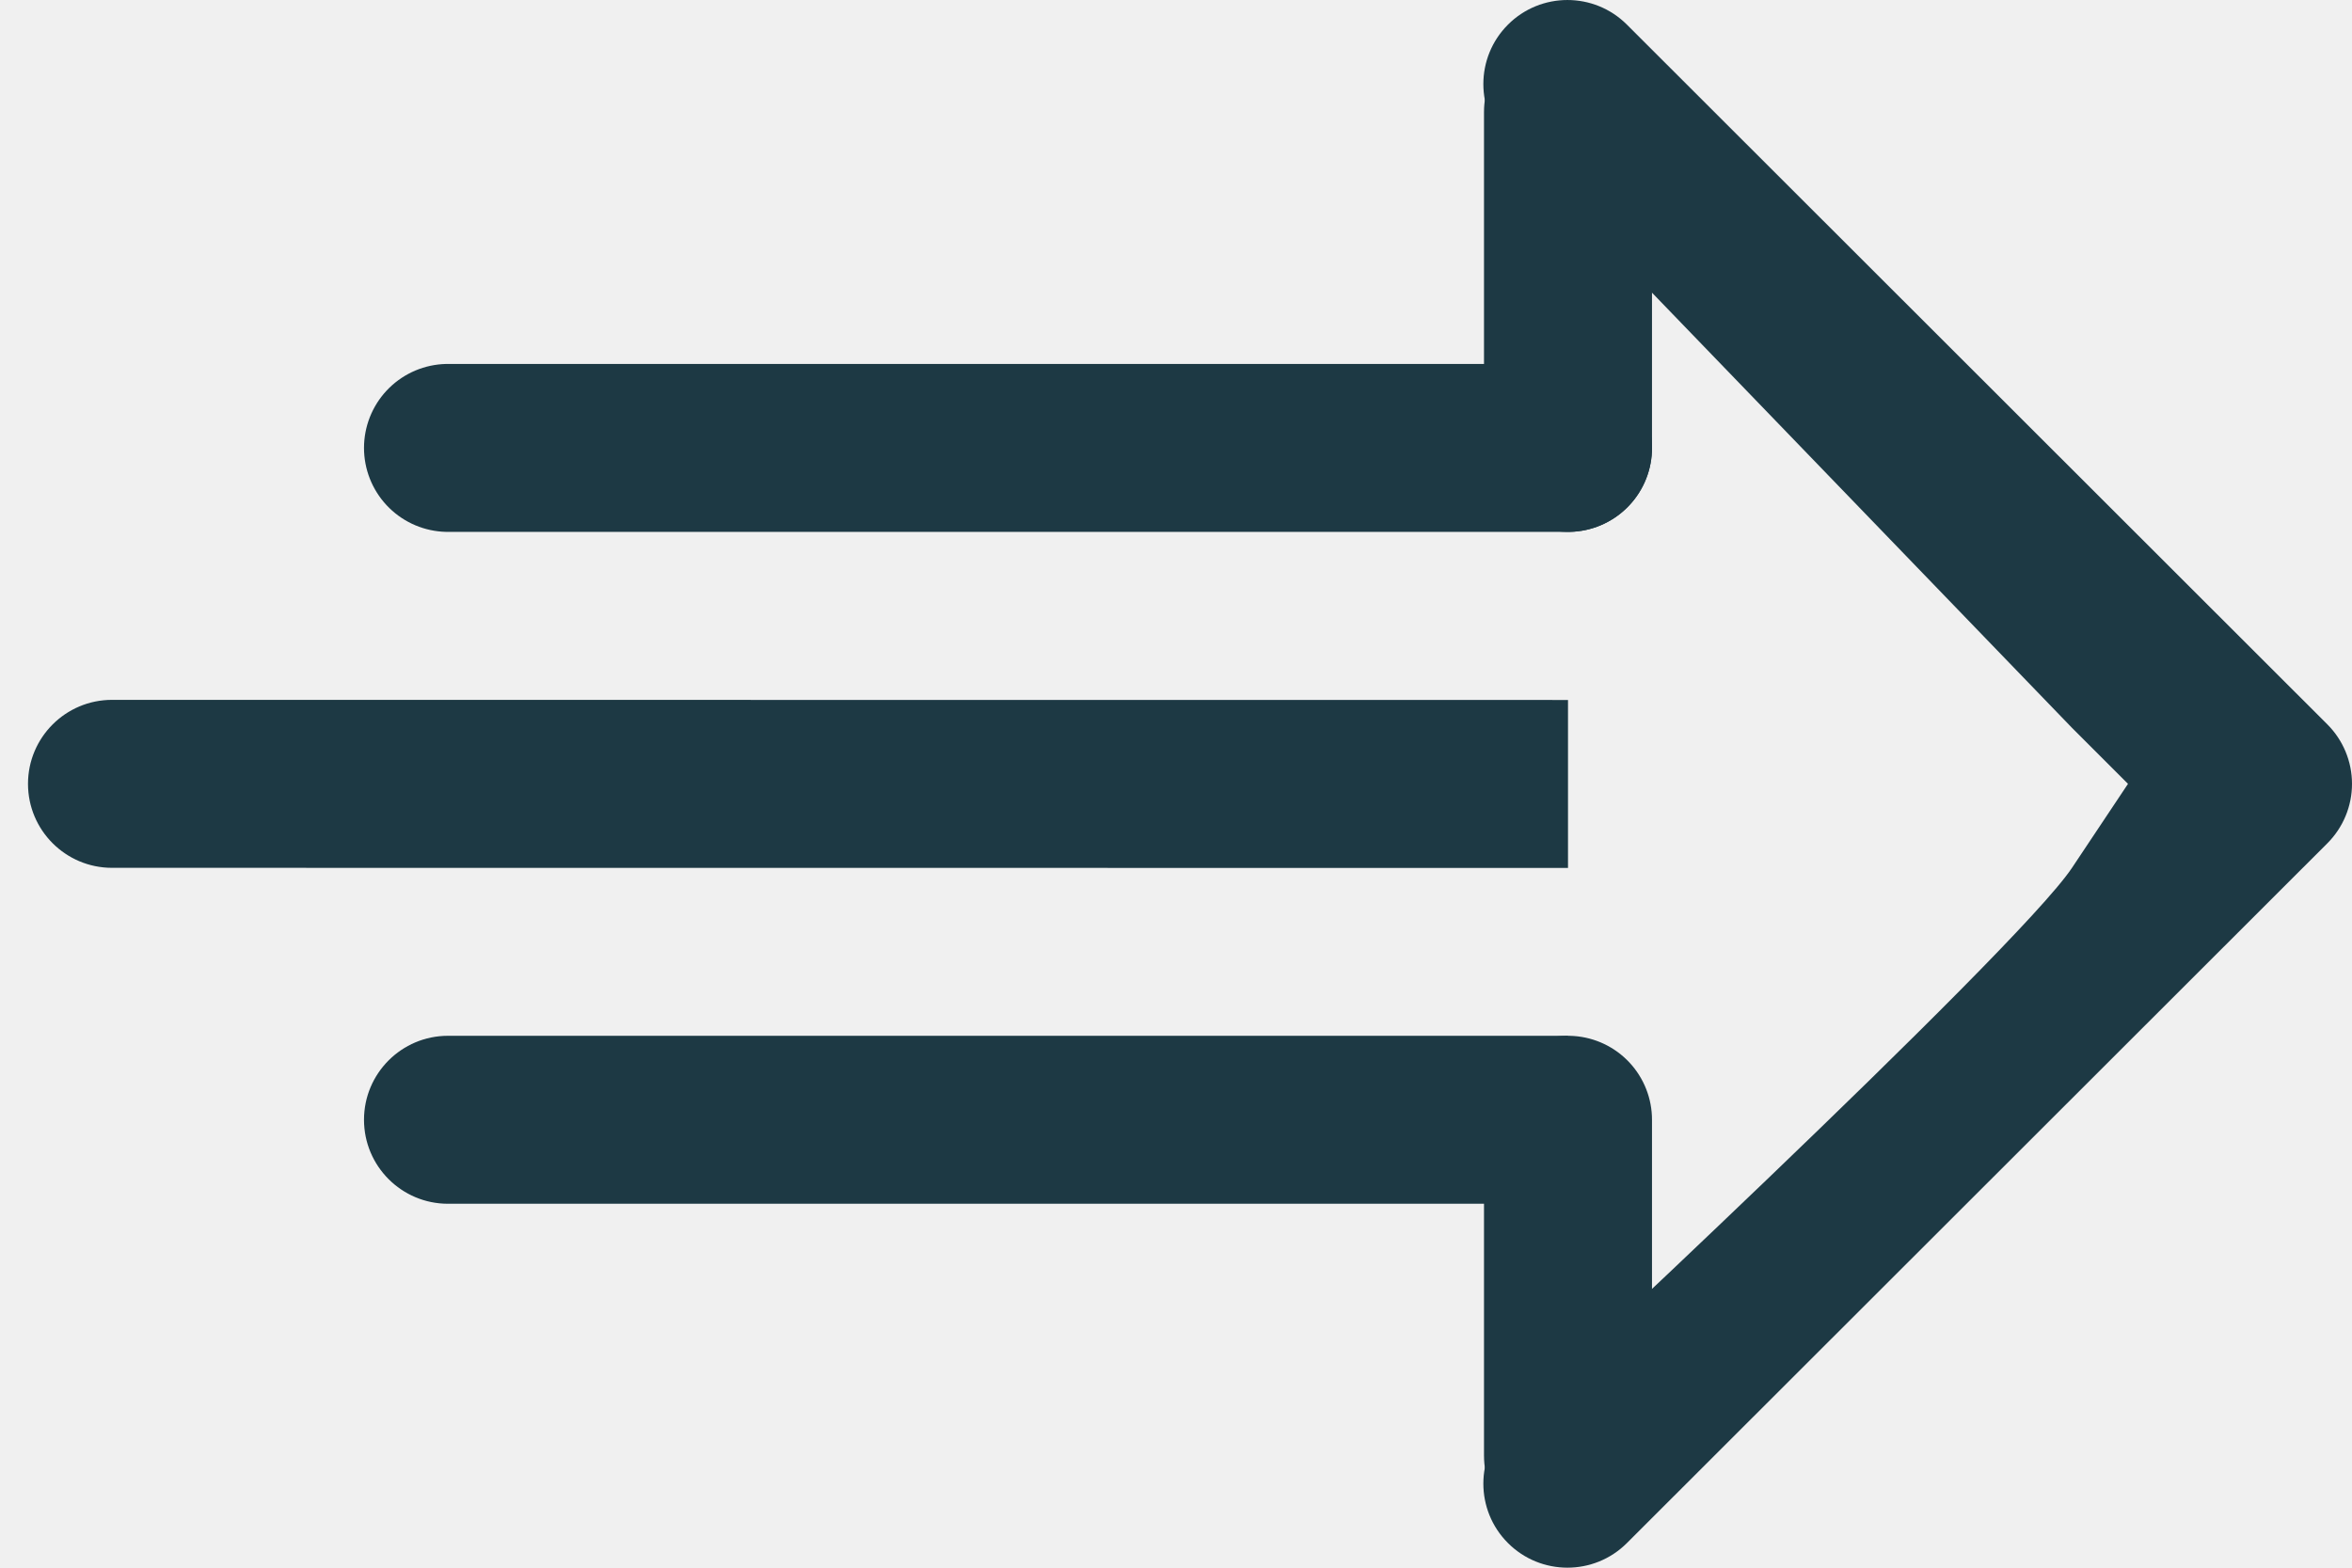
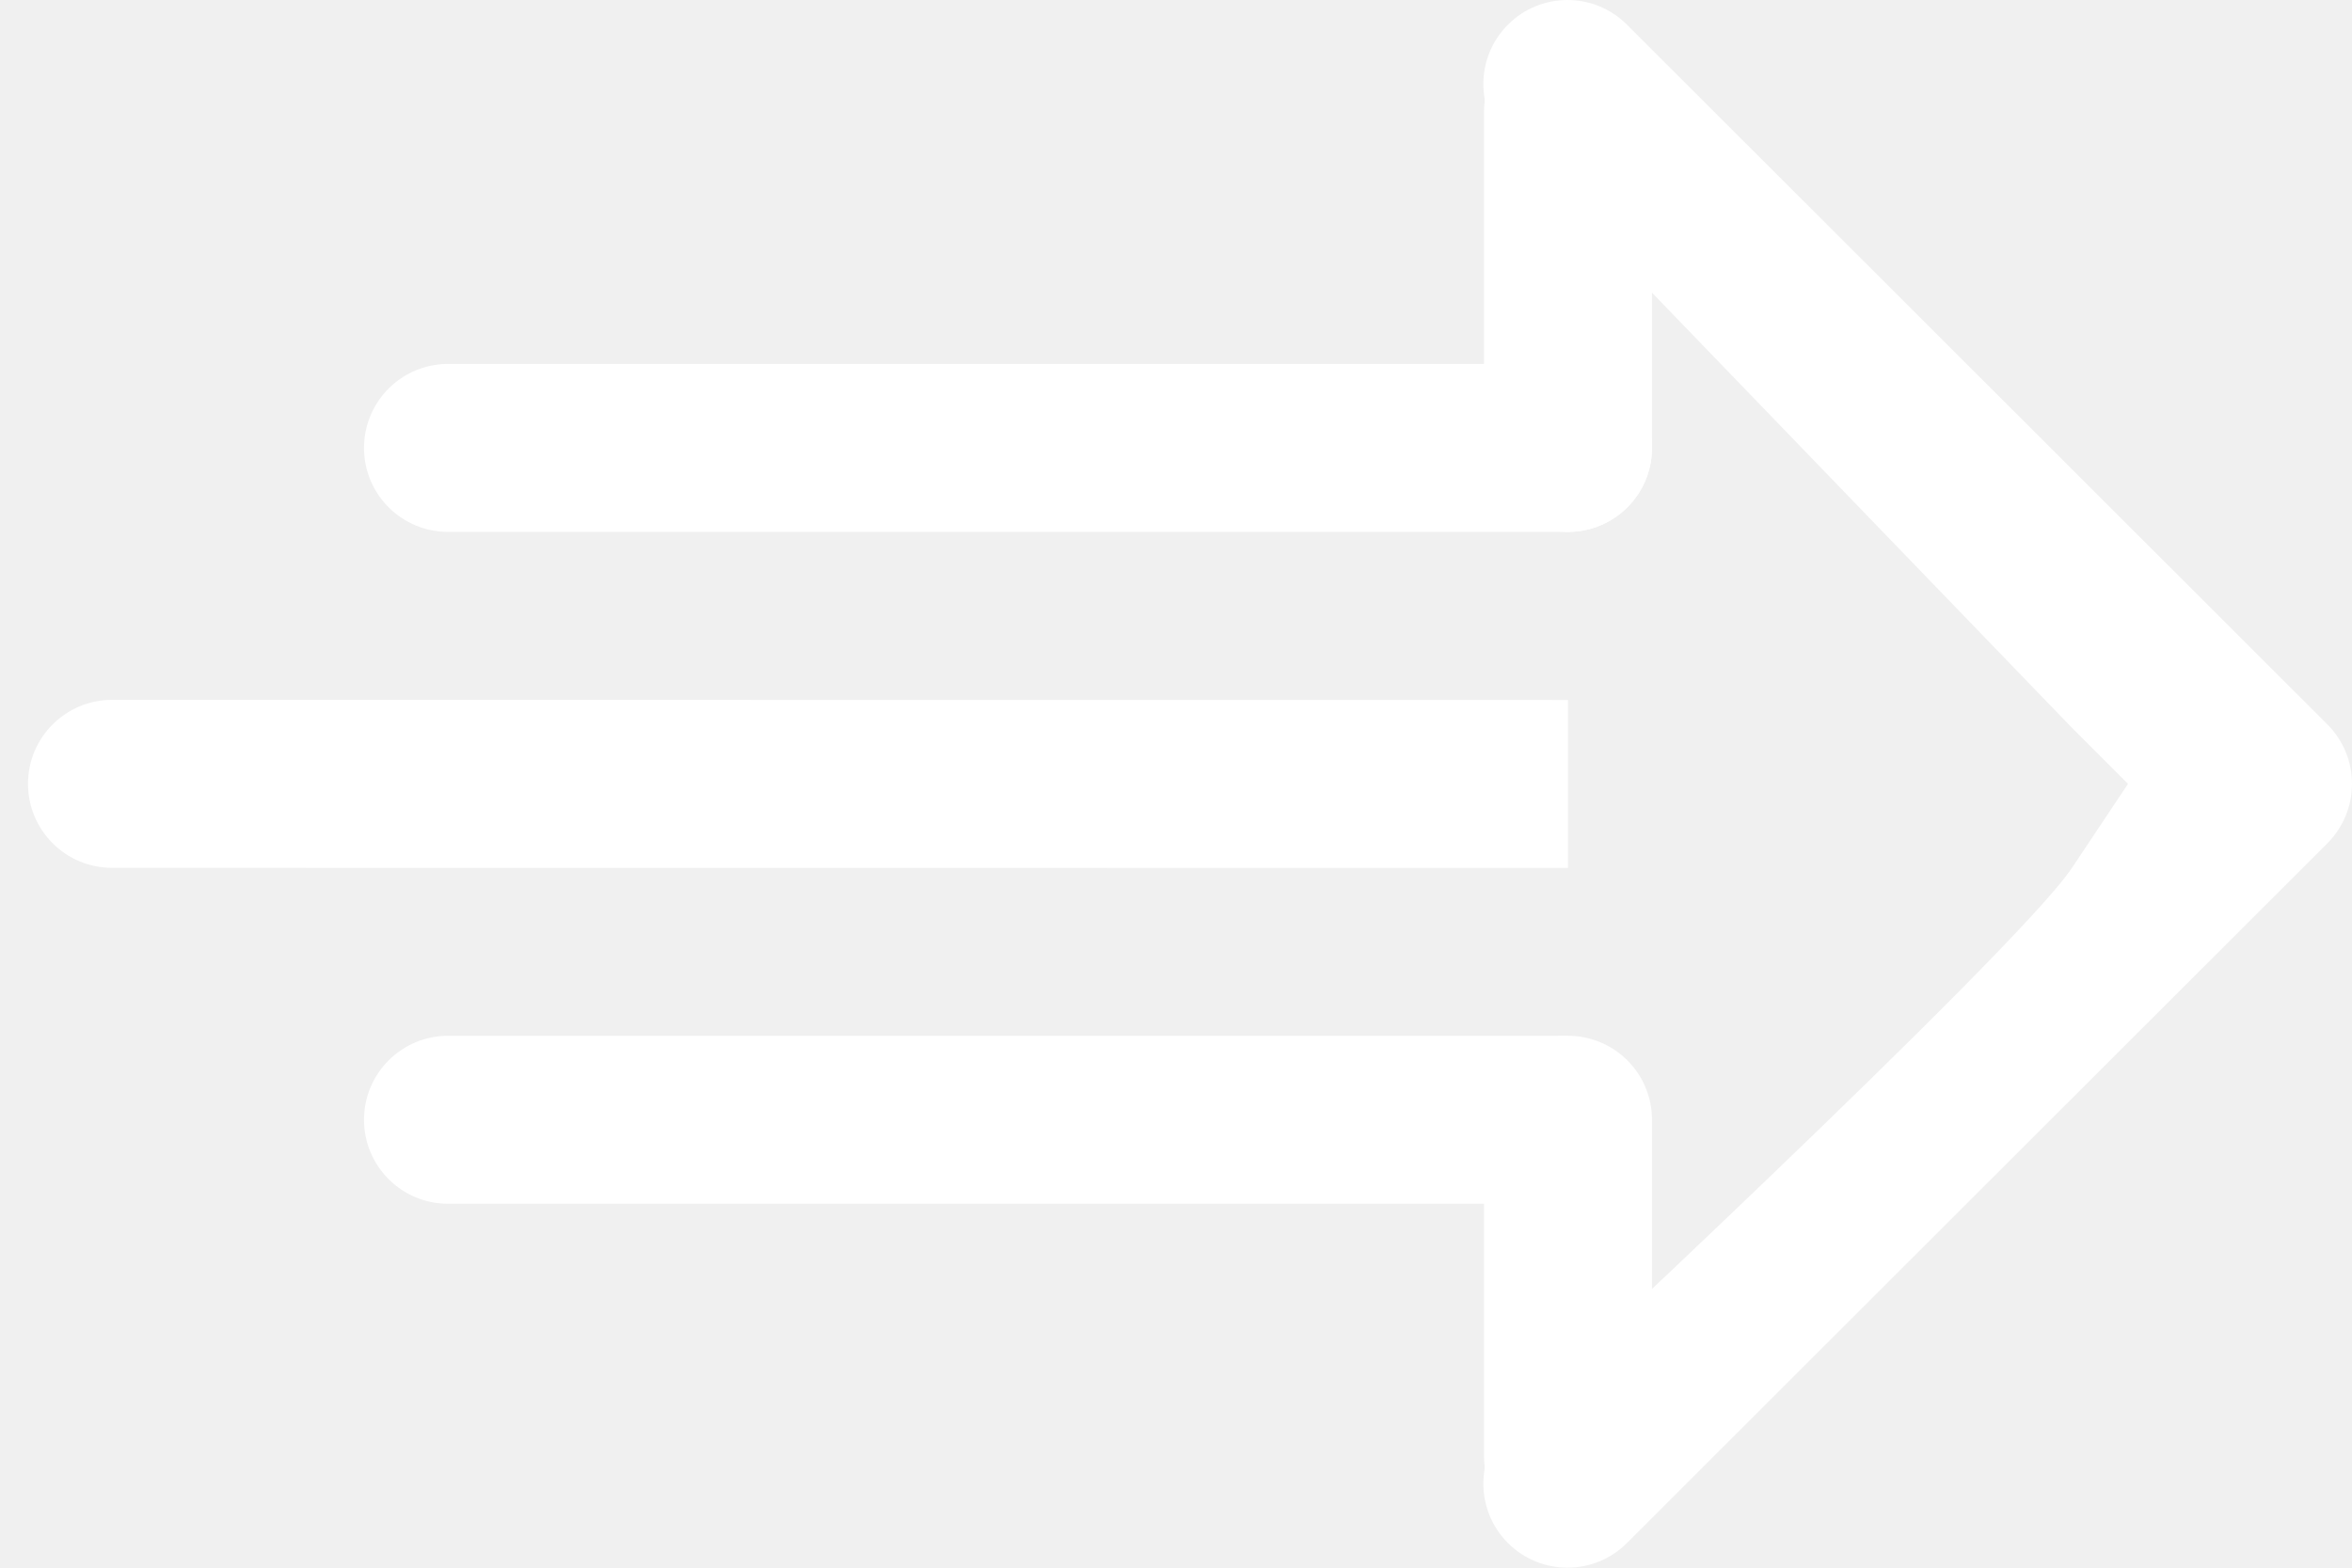
- <svg xmlns="http://www.w3.org/2000/svg" focusable="false" width="18" height="12" viewBox="0 0 21 14" fill="none">
-   <path class="Path--fill" d="M14.525 0.219C14.232 -0.073 13.757 -0.073 13.464 0.22C13.171 0.513 13.171 0.988 13.464 1.281L18.5 6.5L19 7L18.5 7.75C18 8.5 13.464 12.719 13.464 12.719C13.171 13.012 13.171 13.487 13.464 13.78C13.757 14.073 14.232 14.073 14.525 13.781L20.78 7.531C20.921 7.39 21 7.199 21 7C21 6.801 20.921 6.61 20.78 6.469L14.525 0.219Z" fill="#1D3944" />
-   <path class="Path--stroke" d="M14 4L4 4" stroke="#1D3944" stroke-width="1.5" stroke-linecap="round" />
-   <path class="Path--stroke" d="M14 4V1" stroke="#1D3944" stroke-width="1.5" stroke-linecap="round" />
-   <path class="Path--stroke" d="M14 13V10" stroke="#1D3944" stroke-width="1.5" stroke-linecap="round" />
-   <path class="Path--fill" d="M4 9.25C3.586 9.25 3.25 9.586 3.25 10C3.25 10.414 3.586 10.75 4 10.75V9.25ZM14 9.25H4V10.75H14V9.25Z" fill="#1D3944" />
-   <path class="Path--fill" d="M1 6.25C0.586 6.25 0.25 6.586 0.25 7C0.25 7.414 0.586 7.75 1 7.75L1 6.25ZM14 6.251L1 6.25L1 7.75L14 7.751L14 6.251Z" fill="#1D3944" />
+ <svg xmlns="http://www.w3.org/2000/svg" focusable="false" width="18" height="12" viewBox="0 0 21 14" fill="white">
+   <path class="Path--fill" d="M14.525 0.219C14.232 -0.073 13.757 -0.073 13.464 0.22C13.171 0.513 13.171 0.988 13.464 1.281L18.5 6.5L19 7L18.5 7.75C18 8.5 13.464 12.719 13.464 12.719C13.171 13.012 13.171 13.487 13.464 13.78C13.757 14.073 14.232 14.073 14.525 13.781L20.78 7.531C20.921 7.39 21 7.199 21 7C21 6.801 20.921 6.61 20.78 6.469L14.525 0.219Z" fill="white" />
+   <path class="Path--stroke" d="M14 4L4 4" stroke="white" stroke-width="1.5" stroke-linecap="round" />
+   <path class="Path--stroke" d="M14 4V1" stroke="white" stroke-width="1.5" stroke-linecap="round" />
+   <path class="Path--stroke" d="M14 13V10" stroke="white" stroke-width="1.5" stroke-linecap="round" />
+   <path class="Path--fill" d="M4 9.25C3.586 9.25 3.25 9.586 3.25 10C3.25 10.414 3.586 10.75 4 10.75V9.25ZM14 9.25H4V10.75H14V9.25Z" fill="white" />
+   <path class="Path--fill" d="M1 6.25C0.586 6.25 0.25 6.586 0.25 7C0.25 7.414 0.586 7.75 1 7.75L1 6.25ZM14 6.251L1 6.25L1 7.75L14 7.751L14 6.251Z" fill="white" />
</svg>
